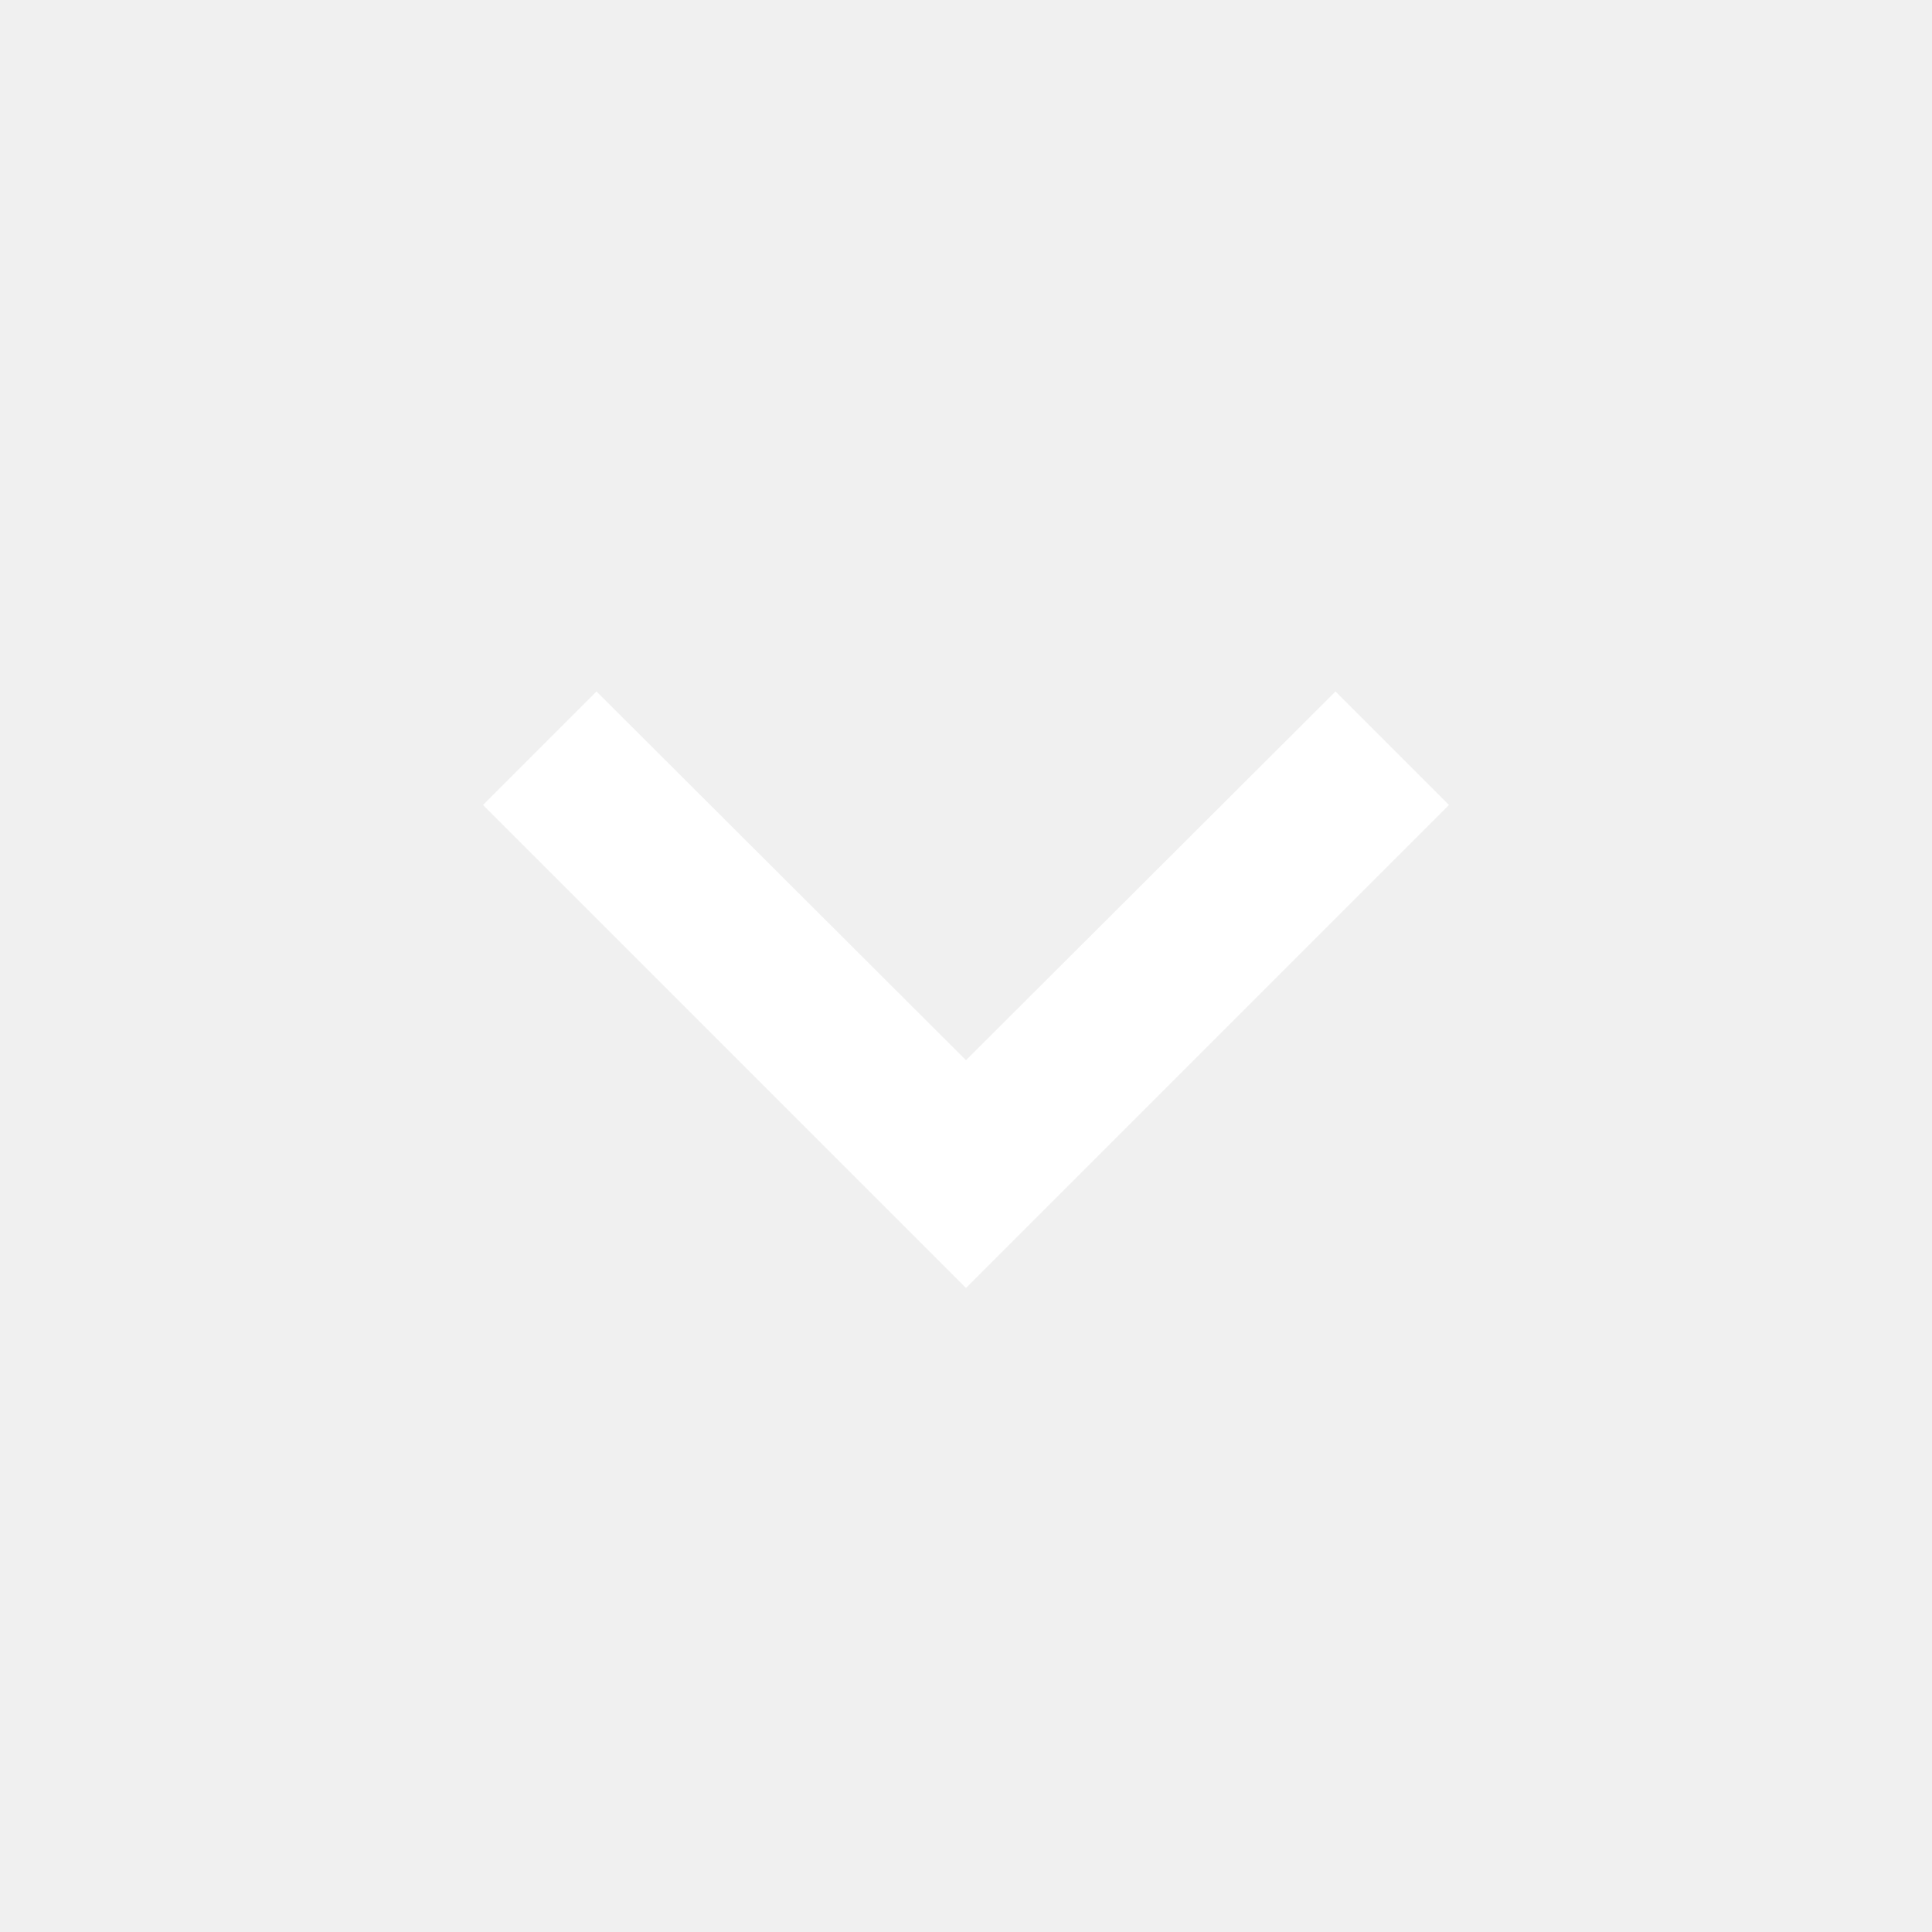
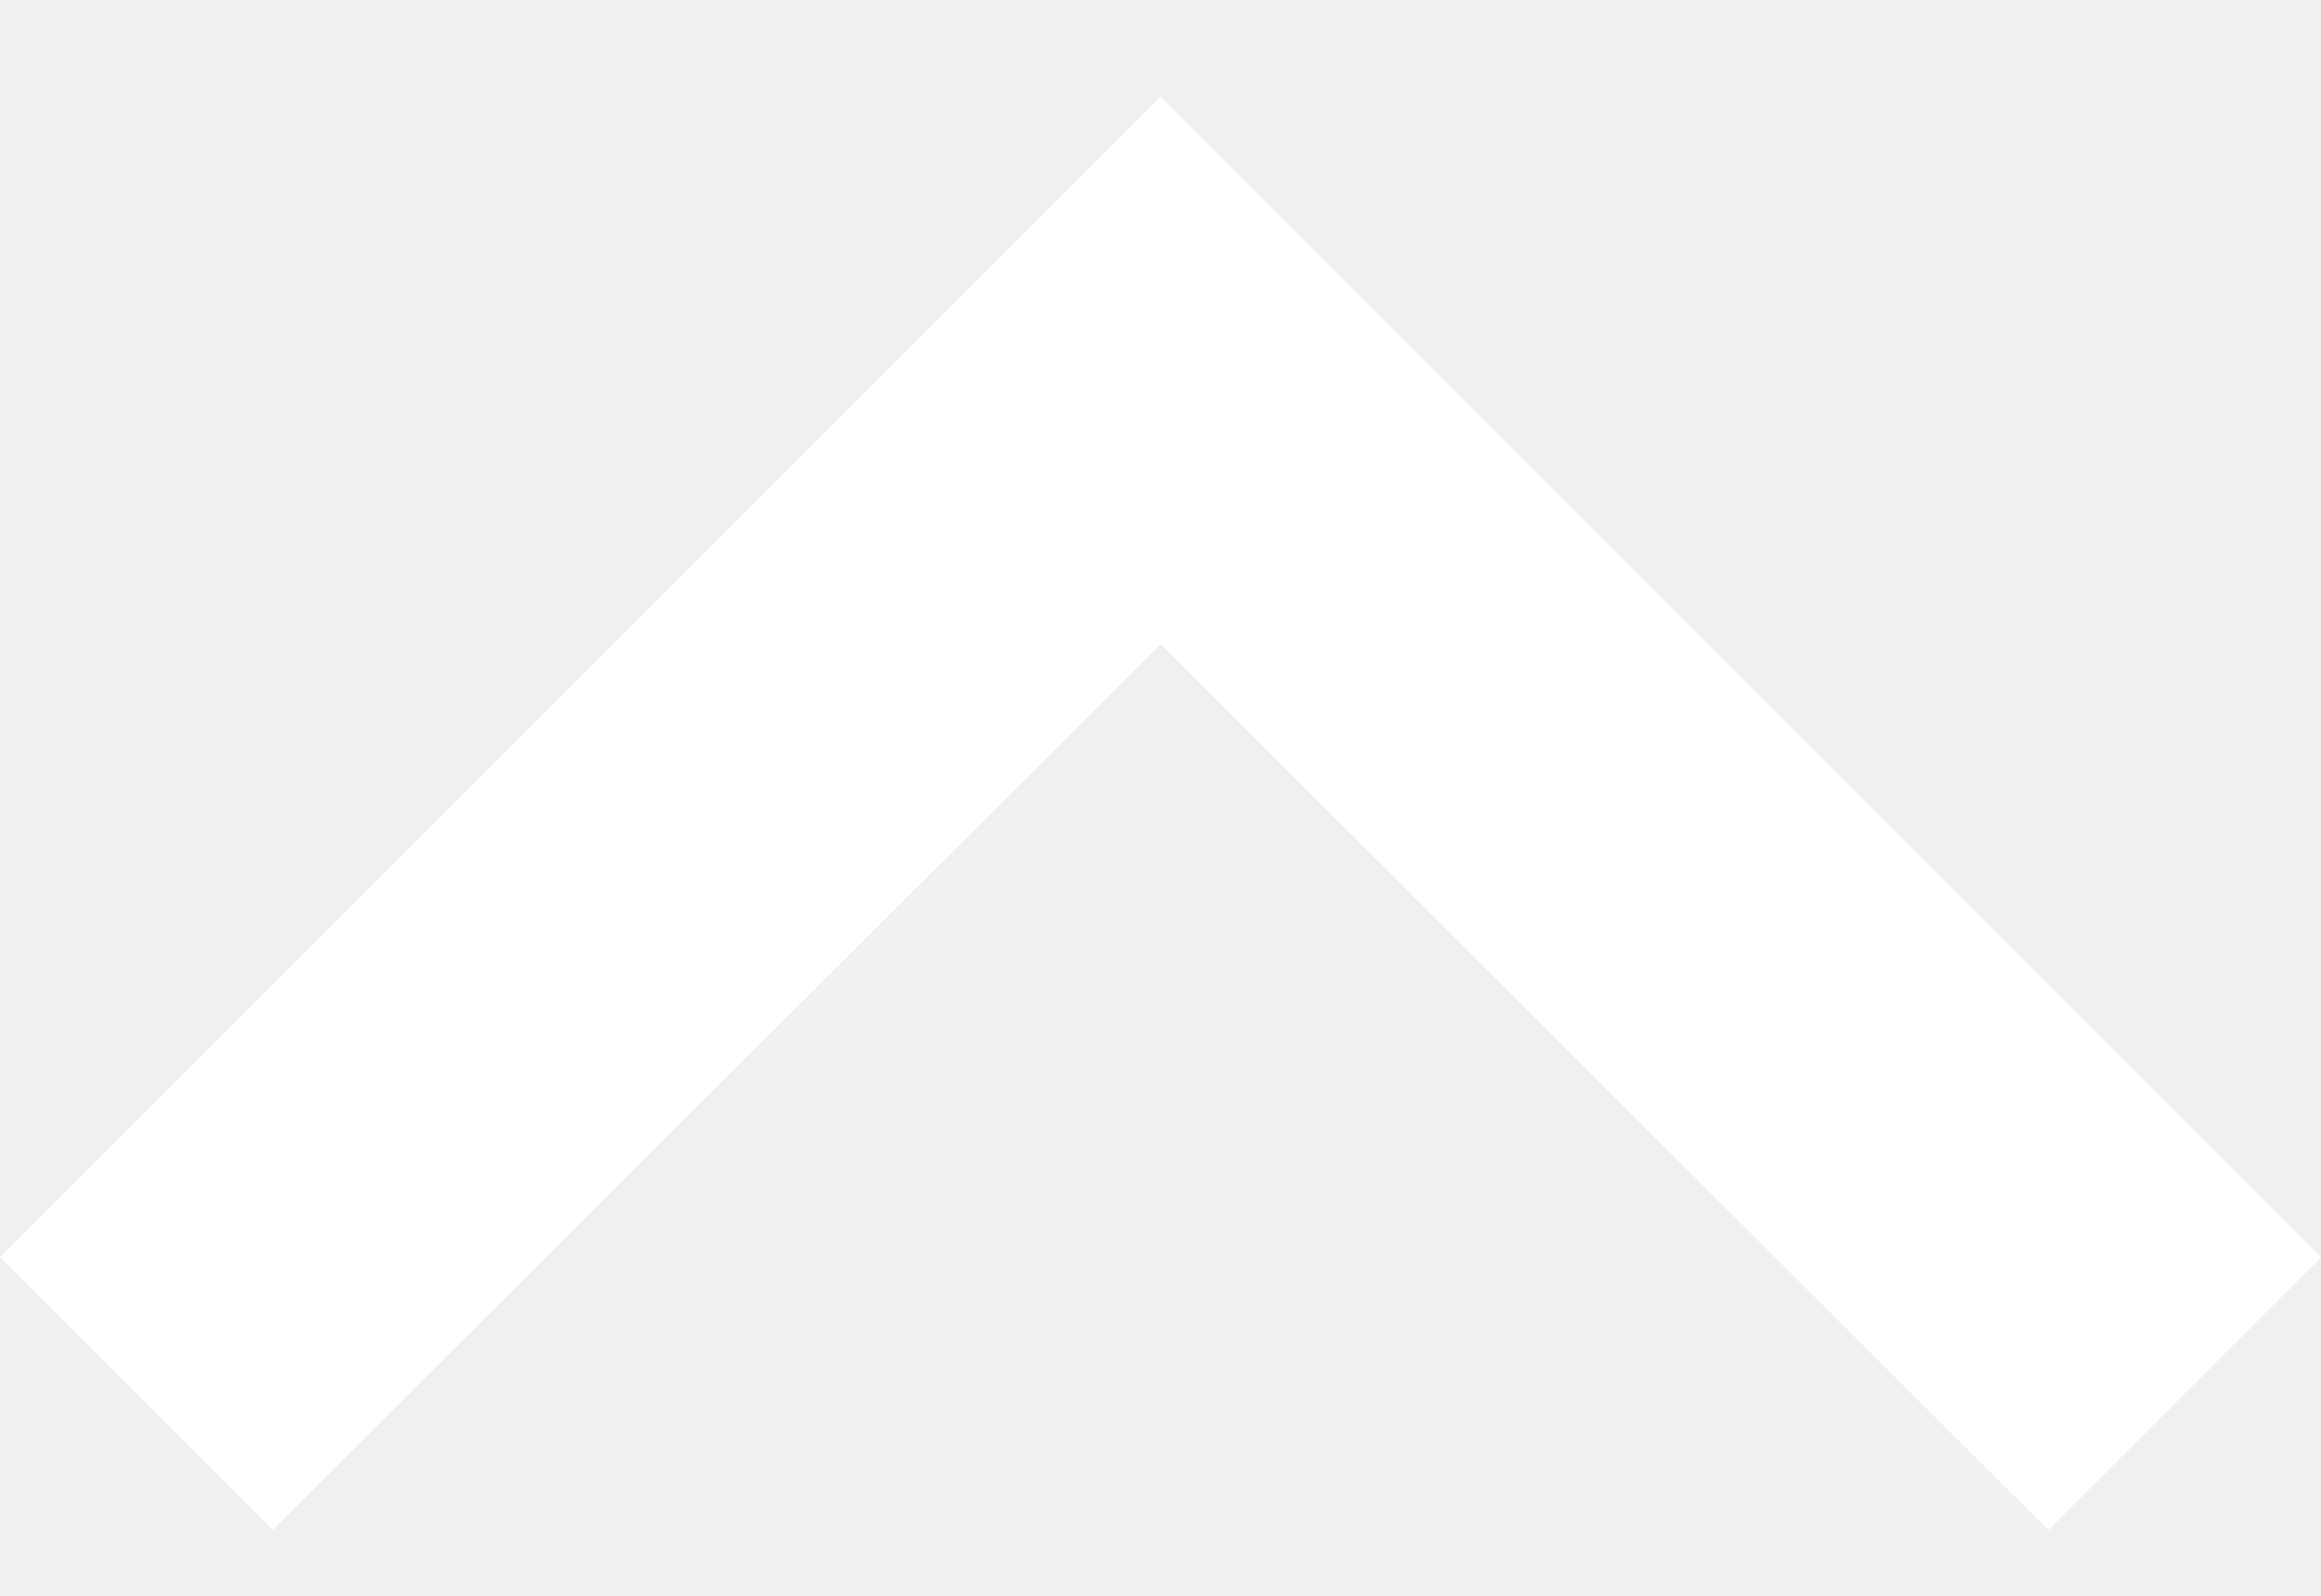
- <svg xmlns="http://www.w3.org/2000/svg" width="32" height="32" viewBox="0 0 32 32" fill="none">
-   <g clip-path="url(#clip0_120_430)">
-     <path d="M22.12 11.453L16 17.56L9.88 11.453L8 13.333L16 21.333L24 13.333L22.12 11.453Z" fill="white" />
-   </g>
-   <defs>
-     <clipPath id="clip0_120_430">
-       <rect width="32" height="32" fill="white" />
-     </clipPath>
-   </defs>
+ <svg xmlns="http://www.w3.org/2000/svg" width="16" height="11" viewBox="0 0 16 11" fill="none">
+   <path d="M1.88 10.547L8 4.44L14.12 10.547L16 8.667L8 0.667L1.64355e-07 8.667L1.88 10.547Z" fill="white" />
</svg>
